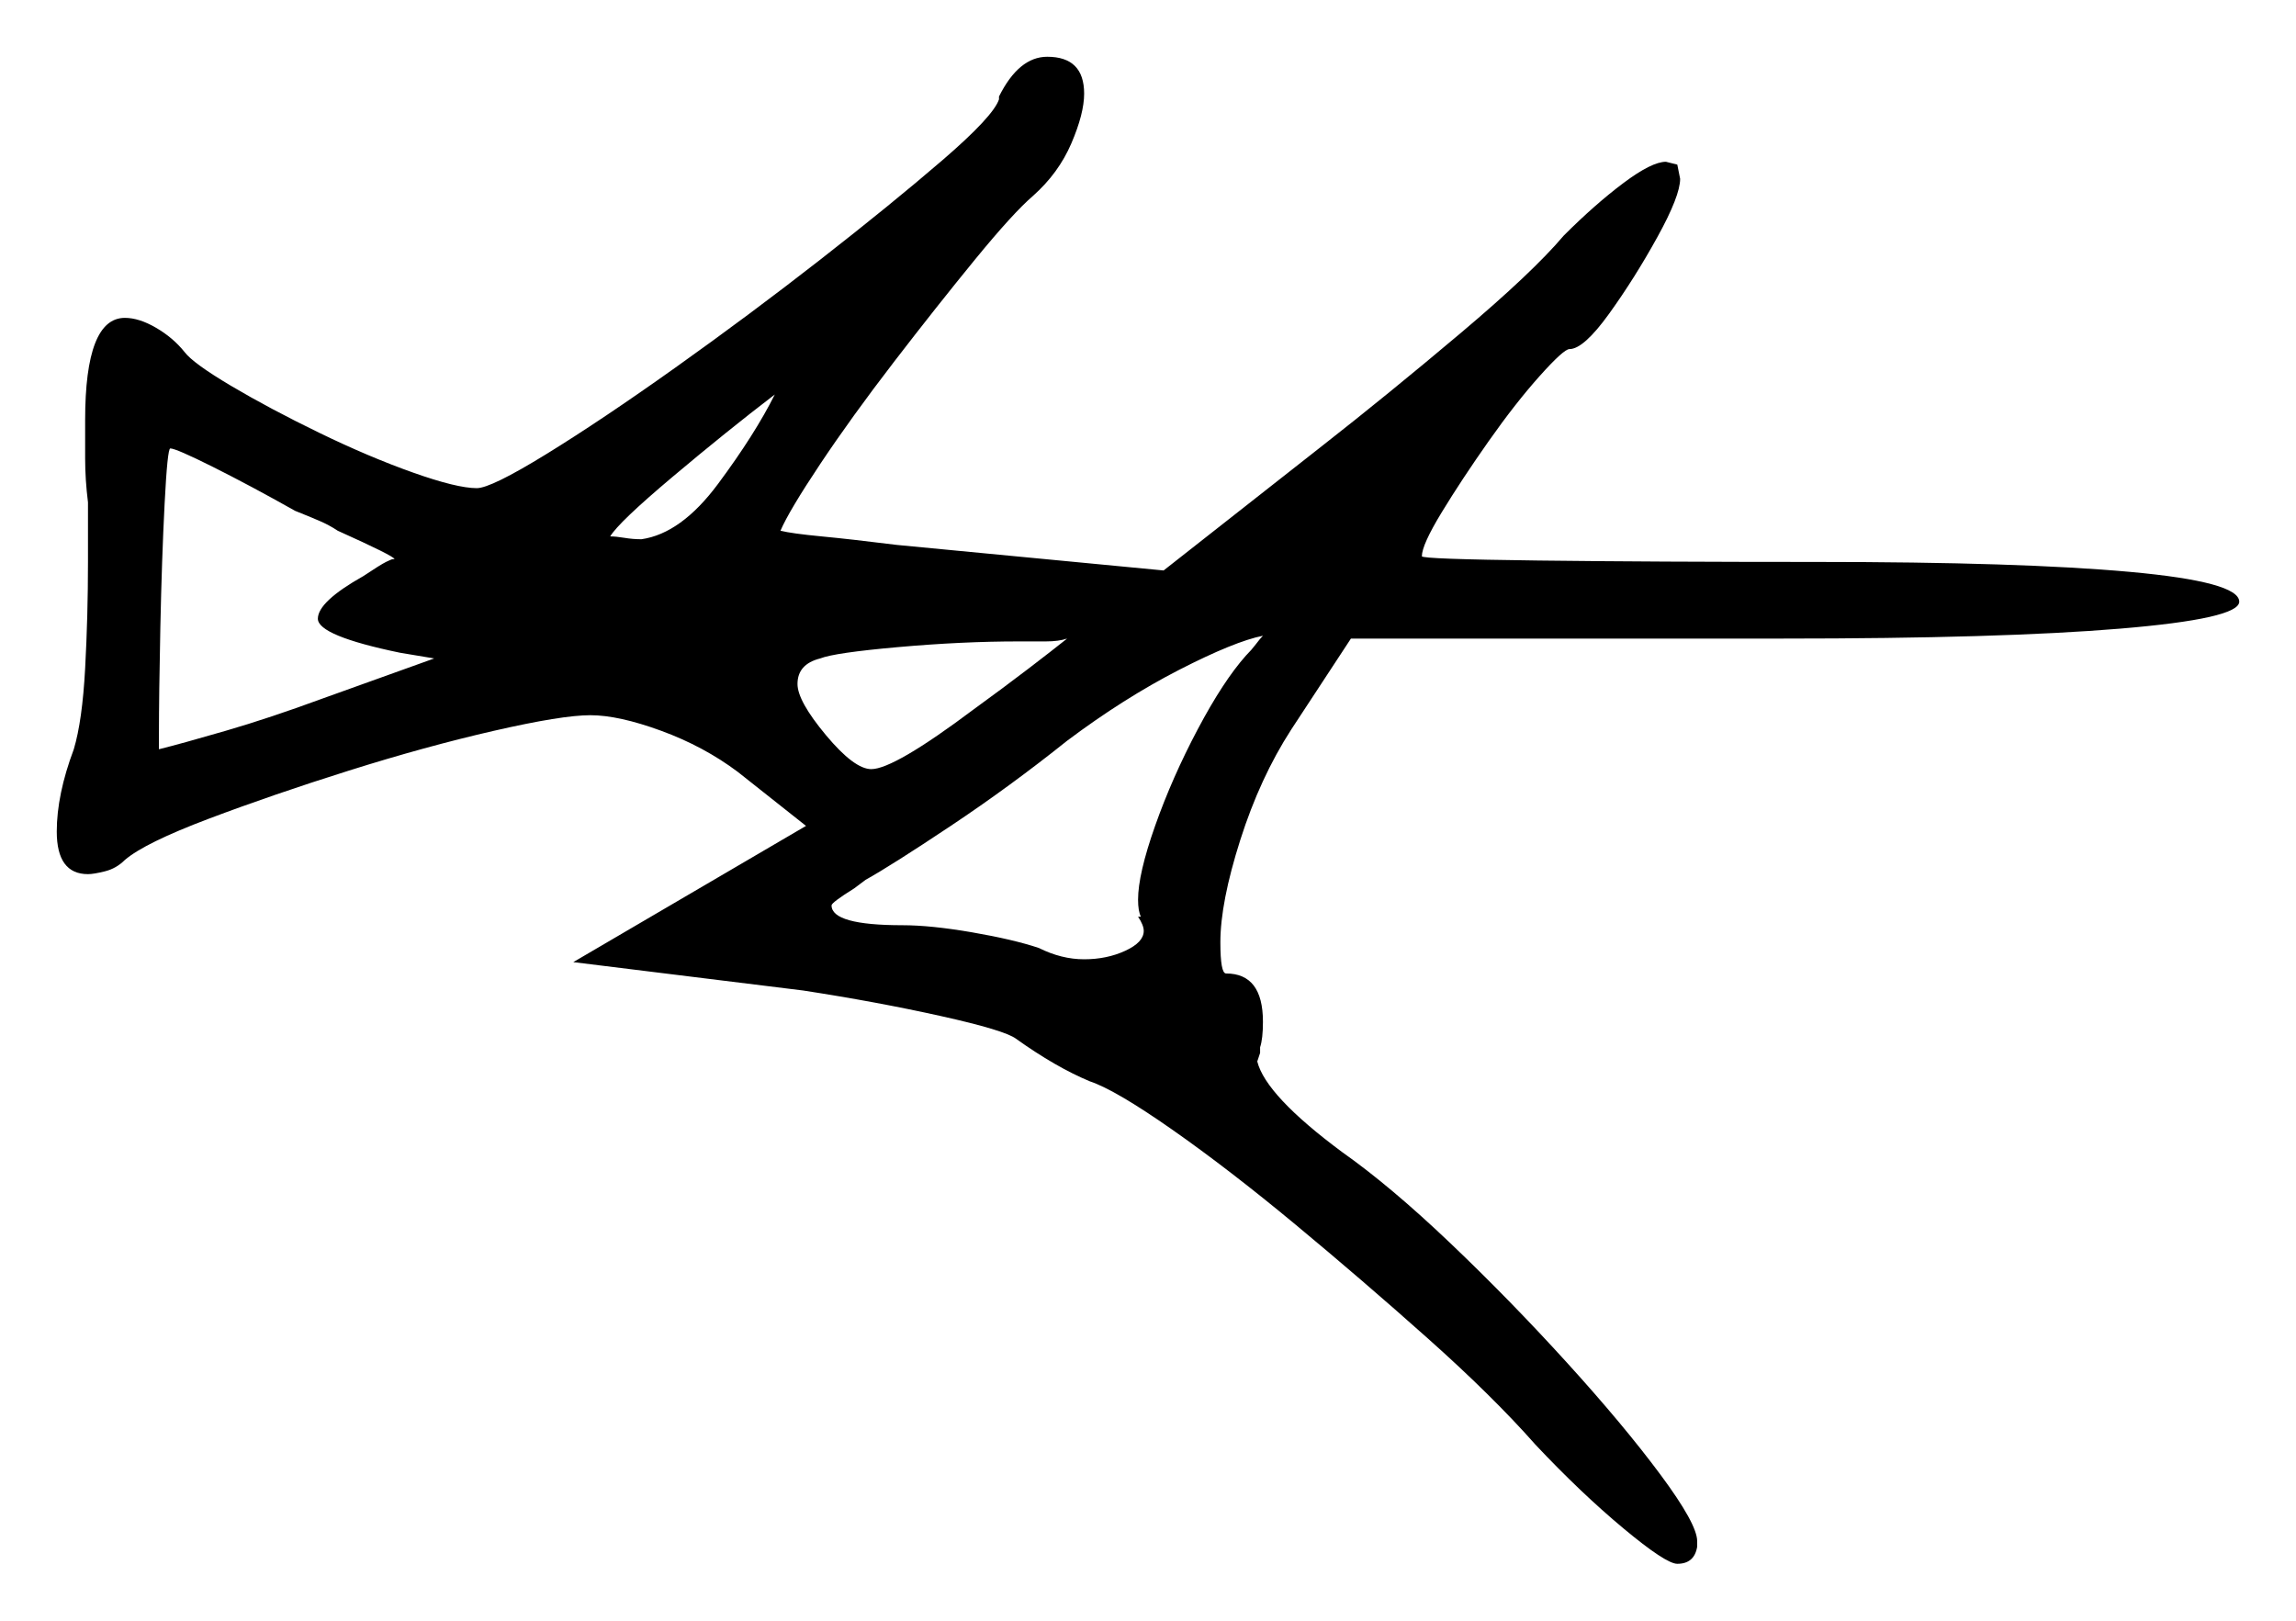
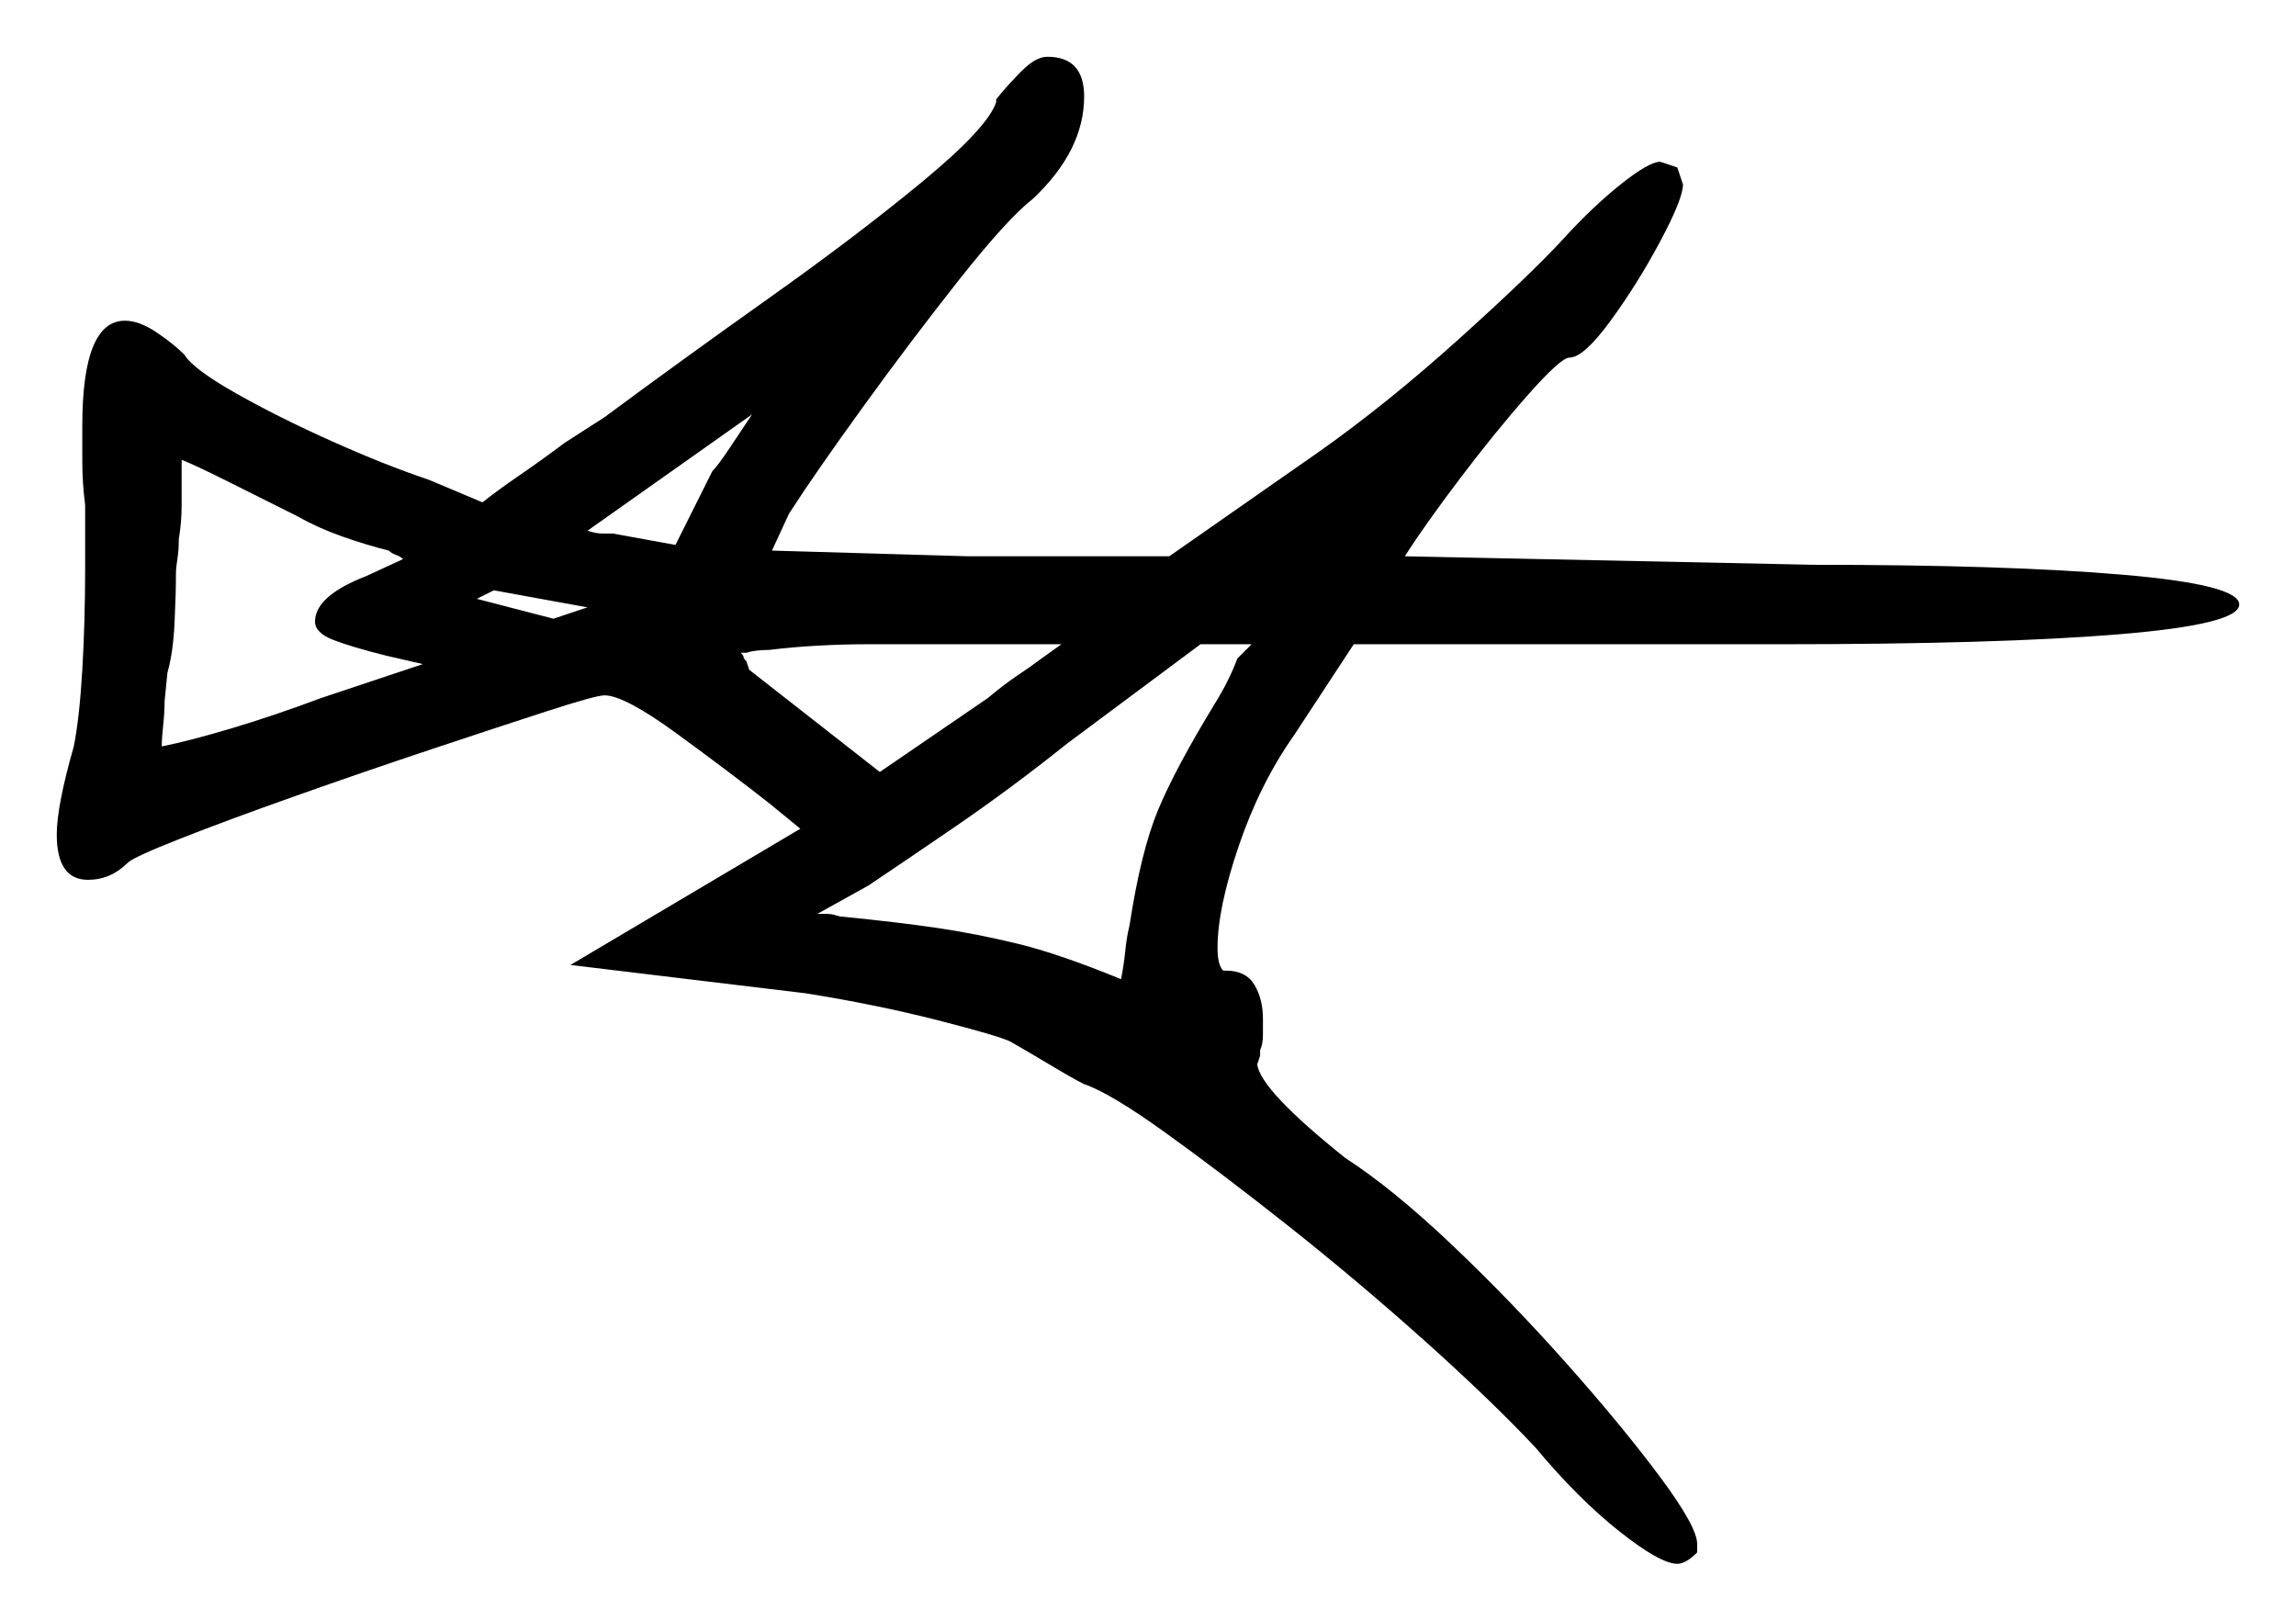
<svg xmlns="http://www.w3.org/2000/svg" width="404.5" height="285.5" viewBox="0 0 404.5 285.5">
-   <path d="M52.0 90.0Q44.0 85.5 37.5 82.25Q31.0 79.0 30.0 79.0Q29.5 79.0 29.0 88.75Q28.5 98.5 28.25 110.5Q28.0 122.5 28.0 129.5V132.0Q32.0 131.0 39.75 128.75Q47.5 126.5 57.0 123.0L76.5 116.0L70.5 115.0Q56.0 112.0 56.0 109.0Q56.0 106.0 64.0 101.5Q67.0 99.5 68.0 99.0Q69.0 98.5 69.25 98.5Q69.5 98.5 69.5 98.5Q69.5 98.0 59.5 93.5Q58.0 92.5 56.25 91.75Q54.5 91.0 52.0 90.0ZM113.0 95.0Q120.0 94.0 126.5 85.25Q133.0 76.5 136.5 69.5Q128.0 76.0 118.5 84.0Q109.0 92.0 107.5 94.5Q108.5 94.5 110.0 94.75Q111.5 95.0 113.0 95.0ZM188.0 112.5Q186.5 113.0 184.25 113.0Q182.0 113.0 179.5 113.0Q169.5 113.0 158.25 114.0Q147.0 115.0 144.5 116.0Q140.5 117.0 140.5 120.5Q140.5 123.5 145.5 129.5Q150.5 135.5 153.5 135.5Q157.5 135.5 171.5 125.0Q177.0 121.0 181.25 117.75Q185.5 114.5 188.0 112.5ZM219.5 115.5Q220.5 114.5 221.25 113.5Q222.0 112.5 222.5 112.0Q217.5 113.0 207.75 118.0Q198.0 123.0 188.0 130.5Q178.0 138.5 167.5 145.5Q157.0 152.5 152.5 155.0L150.5 156.5Q146.5 159.0 146.5 159.5Q146.5 163.0 159.0 163.0Q164.0 163.0 171.25 164.25Q178.5 165.5 183.0 167.0Q187.0 169.0 191.0 169.0Q195.0 169.0 198.25 167.5Q201.5 166.0 201.5 164.0Q201.5 163.0 200.5 161.5H201.0Q200.5 160.5 200.5 158.5Q200.5 154.0 203.5 145.5Q206.5 137.0 211.0 128.5Q215.5 120.0 219.5 115.5ZM176.0 17.5V17.0Q179.5 10.0 184.5 10.0Q191.0 10.0 191.0 16.5Q191.0 20.0 188.75 25.25Q186.5 30.5 182.0 34.5Q178.5 37.5 171.75 45.75Q165.0 54.0 157.5 63.75Q150.0 73.5 144.5 81.75Q139.0 90.0 137.5 93.5Q139.5 94.0 144.75 94.5Q150.0 95.0 158.0 96.0L205.0 100.5L233.0 78.5Q244.5 69.5 257.25 58.75Q270.0 48.0 275.5 41.5Q281.0 36.0 286.0 32.25Q291.0 28.5 293.5 28.5L295.5 29.0L296.0 31.5Q296.0 34.5 292.0 41.75Q288.0 49.0 283.5 55.25Q279.0 61.5 276.5 61.5Q275.5 61.5 271.25 66.25Q267.0 71.0 262.25 77.75Q257.5 84.5 254.0 90.25Q250.5 96.0 250.5 98.0Q250.5 98.5 271.0 98.75Q291.5 99.0 320.0 99.0Q356.0 99.0 375.25 100.75Q394.5 102.5 394.5 106.0Q394.5 109.0 373.5 110.75Q352.5 112.5 314.0 112.5H238.0L227.5 128.5Q222.0 137.0 218.5 148.0Q215.0 159.0 215.0 166.0Q215.0 171.5 216.0 171.5Q222.5 171.5 222.5 180.0Q222.5 183.0 222.0 184.5V185.5L221.5 187.0Q223.0 193.0 236.5 203.0Q245.0 209.0 255.5 219.0Q266.0 229.0 276.0 240.0Q286.0 251.0 292.5 259.75Q299.0 268.5 299.0 271.5V272.5Q298.5 275.5 295.5 275.5Q293.5 275.5 286.0 269.25Q278.5 263.0 270.5 254.5Q263.0 246.0 251.5 235.75Q240.0 225.5 228.25 215.75Q216.5 206.0 206.5 199.0Q196.5 192.0 192.0 190.5Q186.0 188.0 179.0 183.0Q177.0 181.5 165.75 179.0Q154.5 176.5 141.5 174.5L101.0 169.5L142.0 145.5L130.0 136.0Q124.0 131.5 116.5 128.75Q109.0 126.0 104.0 126.0Q99.0 126.0 87.0 128.75Q75.0 131.5 61.5 135.75Q48.0 140.0 36.75 144.25Q25.5 148.5 22.0 151.5Q20.5 153.0 18.5 153.5Q16.5 154.0 15.5 154.0Q10.0 154.0 10.0 146.5Q10.0 140.0 13.0 132.0Q14.5 127.0 15.0 117.75Q15.5 108.5 15.5 99.0V88.5Q15.0 84.5 15.0 80.75Q15.0 77.0 15.0 74.0Q15.0 56.0 22.0 56.0Q24.5 56.0 27.5 57.75Q30.5 59.5 32.5 62.0Q34.0 64.0 40.75 68.0Q47.5 72.0 56.25 76.25Q65.0 80.5 72.75 83.25Q80.5 86.0 84.0 86.0Q86.5 86.0 96.25 80.0Q106.0 74.0 119.0 64.75Q132.0 55.5 144.5 45.75Q157.0 36.0 166.0 28.25Q175.0 20.5 176.0 17.5Z" fill="black" />
+   <path d="M52.5 91.0Q45.5 87.5 40.0 84.75Q34.5 82.0 32.0 81.0Q32.0 81.5 32.0 82.25Q32.0 83.0 32.0 84.0Q32.0 86.0 32.0 89.0Q32.0 92.0 31.5 95.0Q31.5 97.0 31.25 98.5Q31.0 100.0 31.0 101.0Q31.0 104.5 30.75 109.75Q30.5 115.0 29.5 118.5L29.0 123.5Q29.0 125.5 28.75 127.75Q28.5 130.0 28.5 131.5Q33.5 130.5 41.0 128.25Q48.5 126.0 56.5 123.0L74.5 117.0L68.0 115.5Q62.0 114.0 58.75 112.75Q55.5 111.5 55.5 109.5Q55.5 105.0 64.5 101.5L71.0 98.5Q70.5 98.0 69.75 97.75Q69.0 97.5 68.5 97.0Q64.5 96.0 60.25 94.5Q56.0 93.0 52.5 91.0ZM87.0 104.0 84.0 105.5 97.5 109.0 103.5 107.0ZM108.0 94.0 119.0 96.0 125.5 83.0Q126.5 82.0 128.5 79.0Q130.5 76.0 132.5 73.0L103.5 93.5Q105.0 94.0 106.25 94.0Q107.5 94.0 108.0 94.0ZM128.0 113.0V112.5ZM187.0 113.5H152.5Q148.5 113.5 144.0 113.75Q139.5 114.0 135.5 114.5Q133.0 114.5 131.5 115.0H130.5Q131.0 115.5 131.0 115.75Q131.0 116.0 131.5 116.5L132.0 118.0L155.0 136.0L174.0 123.0Q177.0 120.5 179.25 119.0Q181.5 117.5 183.5 116.0Q187.0 113.5 187.0 113.5ZM218.0 116.0 220.5 113.5H211.5L188.0 131.0Q178.0 139.0 167.75 146.0Q157.5 153.0 153.0 156.0L144.0 161.0H145.5Q146.5 161.0 147.25 161.25Q148.0 161.5 148.5 161.5Q158.5 162.5 165.25 163.5Q172.0 164.5 179.25 166.25Q186.5 168.0 197.5 172.5Q198.0 170.0 198.25 167.5Q198.5 165.0 199.0 163.0Q201.0 150.0 204.0 142.75Q207.0 135.5 214.0 124.0Q216.5 120.0 218.0 116.0ZM175.5 18.0V17.5Q177.5 15.0 180.0 12.5Q182.5 10.0 184.5 10.0Q191.0 10.0 191.0 17.0Q191.0 26.5 182.0 35.0Q177.5 38.5 169.0 49.25Q160.5 60.0 152.0 71.75Q143.5 83.5 139.0 90.5L136.0 97.0L170.5 98.0H206.0L232.5 79.5Q244.5 71.0 257.0 59.75Q269.5 48.5 275.5 42.0Q280.5 36.5 285.5 32.5Q290.5 28.5 292.5 28.5L295.5 29.5L296.5 32.5Q296.5 35.0 292.5 42.5Q288.5 50.0 283.75 56.5Q279.0 63.0 276.5 63.0Q275.0 63.0 269.25 69.5Q263.5 76.0 257.25 84.25Q251.0 92.5 247.5 98.0L319.5 99.5Q353.5 99.5 374.0 101.25Q394.5 103.0 394.5 106.5Q394.5 110.0 373.25 111.75Q352.0 113.5 313.5 113.5H238.5L228.0 129.5Q222.0 138.0 218.25 149.0Q214.5 160.0 214.5 167.0Q214.5 170.0 215.5 171.0H216.0Q219.5 171.0 221.0 173.5Q222.5 176.0 222.5 179.5Q222.5 180.5 222.5 182.25Q222.5 184.0 222.0 185.0V186.0L221.5 187.5Q222.0 192.0 237.0 204.0Q245.5 209.5 256.0 219.5Q266.5 229.5 276.25 240.5Q286.0 251.5 292.5 260.25Q299.0 269.0 299.0 272.0V273.5Q297.0 275.5 295.5 275.5Q292.5 275.5 285.25 269.75Q278.0 264.0 270.5 255.0Q262.5 246.5 250.75 236.0Q239.0 225.5 227.0 216.0Q215.0 206.5 205.25 199.5Q195.5 192.5 191.0 191.0Q189.0 190.0 185.25 187.75Q181.5 185.5 178.0 183.5Q176.0 182.5 165.25 179.75Q154.5 177.0 142.0 175.0L100.5 170.0L141.0 146.0L135.5 141.5Q128.5 136.0 119.25 129.25Q110.0 122.5 106.5 122.5Q105.0 122.5 96.5 125.25Q88.0 128.0 76.0 132.0Q64.0 136.0 52.0 140.25Q40.0 144.5 31.75 147.75Q23.5 151.0 22.5 152.0Q19.5 155.0 15.5 155.0Q10.0 155.0 10.0 147.0Q10.0 142.0 13.0 131.5Q14.0 126.5 14.5 118.0Q15.0 109.5 15.0 100.0V89.0Q14.5 85.0 14.5 81.5Q14.5 78.0 14.5 75.0Q14.5 56.5 22.0 56.5Q24.5 56.5 27.5 58.5Q30.5 60.5 32.5 62.5Q34.0 65.0 41.5 69.25Q49.0 73.5 58.5 77.75Q68.0 82.0 75.5 84.5L85.0 88.5Q87.5 86.5 91.5 83.75Q95.5 81.0 99.5 78.0L106.5 73.5Q120.0 63.5 135.5 52.5Q151.0 41.5 162.5 32.0Q174.0 22.5 175.5 18.0Z" fill="black" />
</svg>
